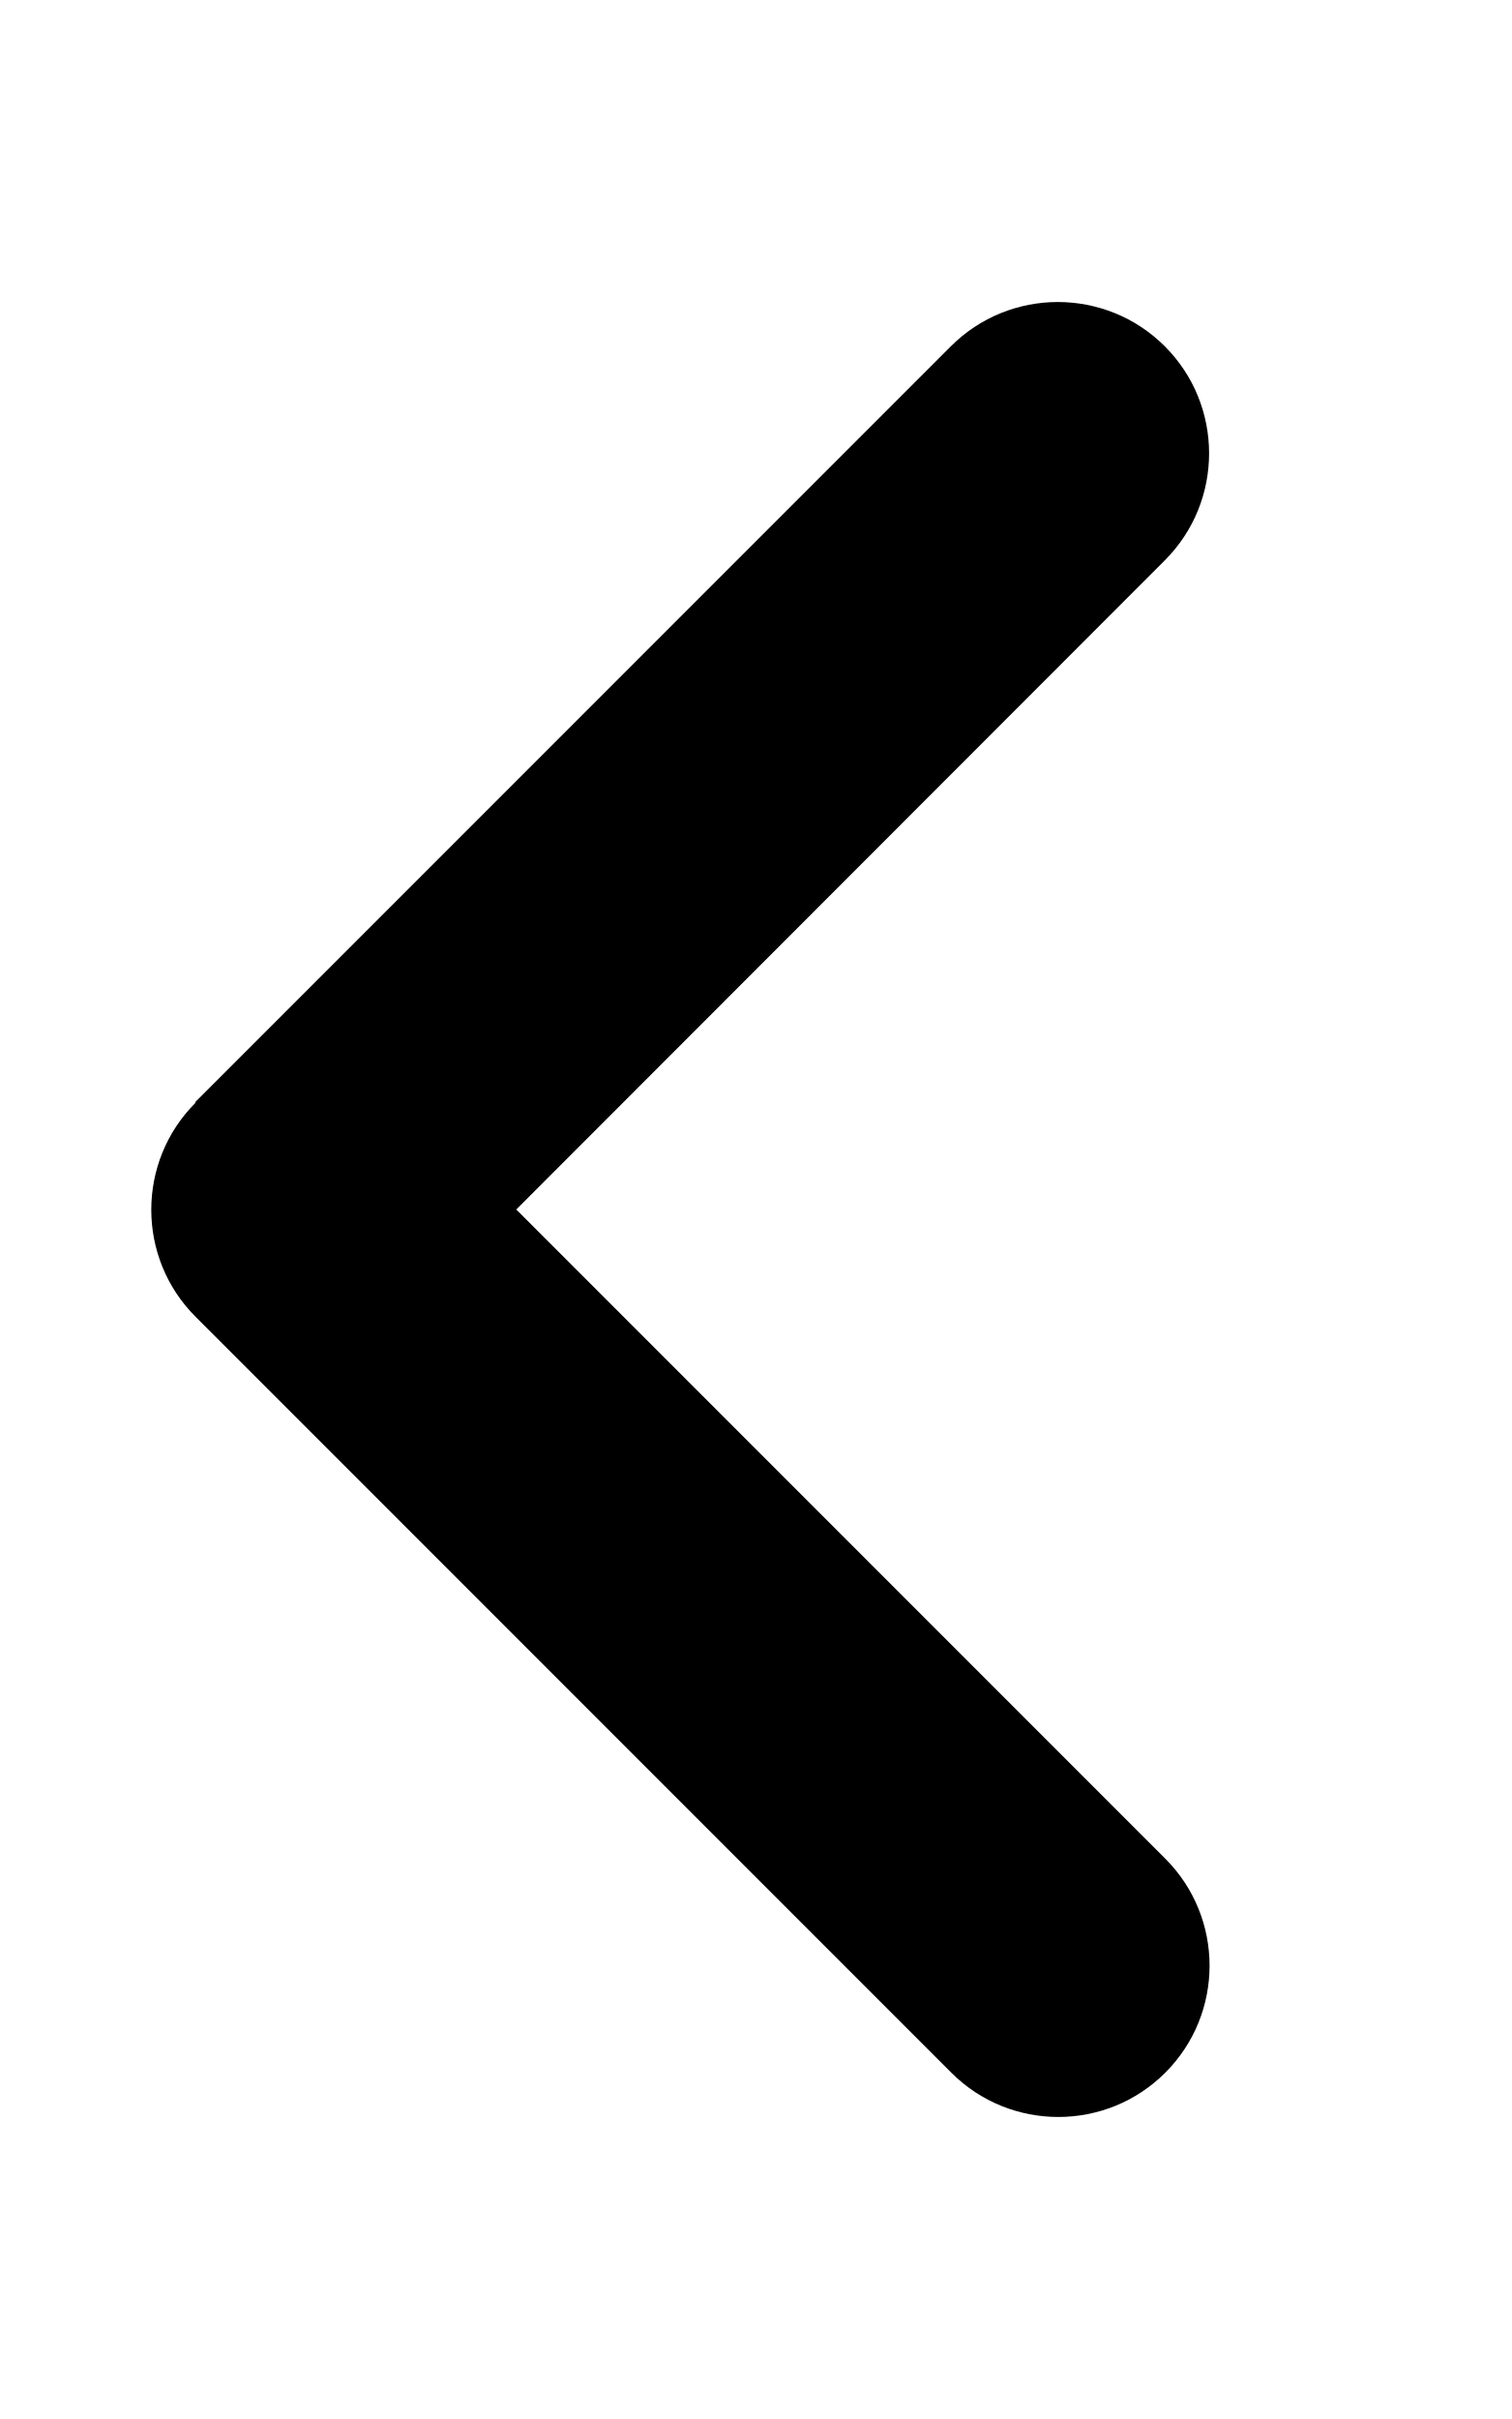
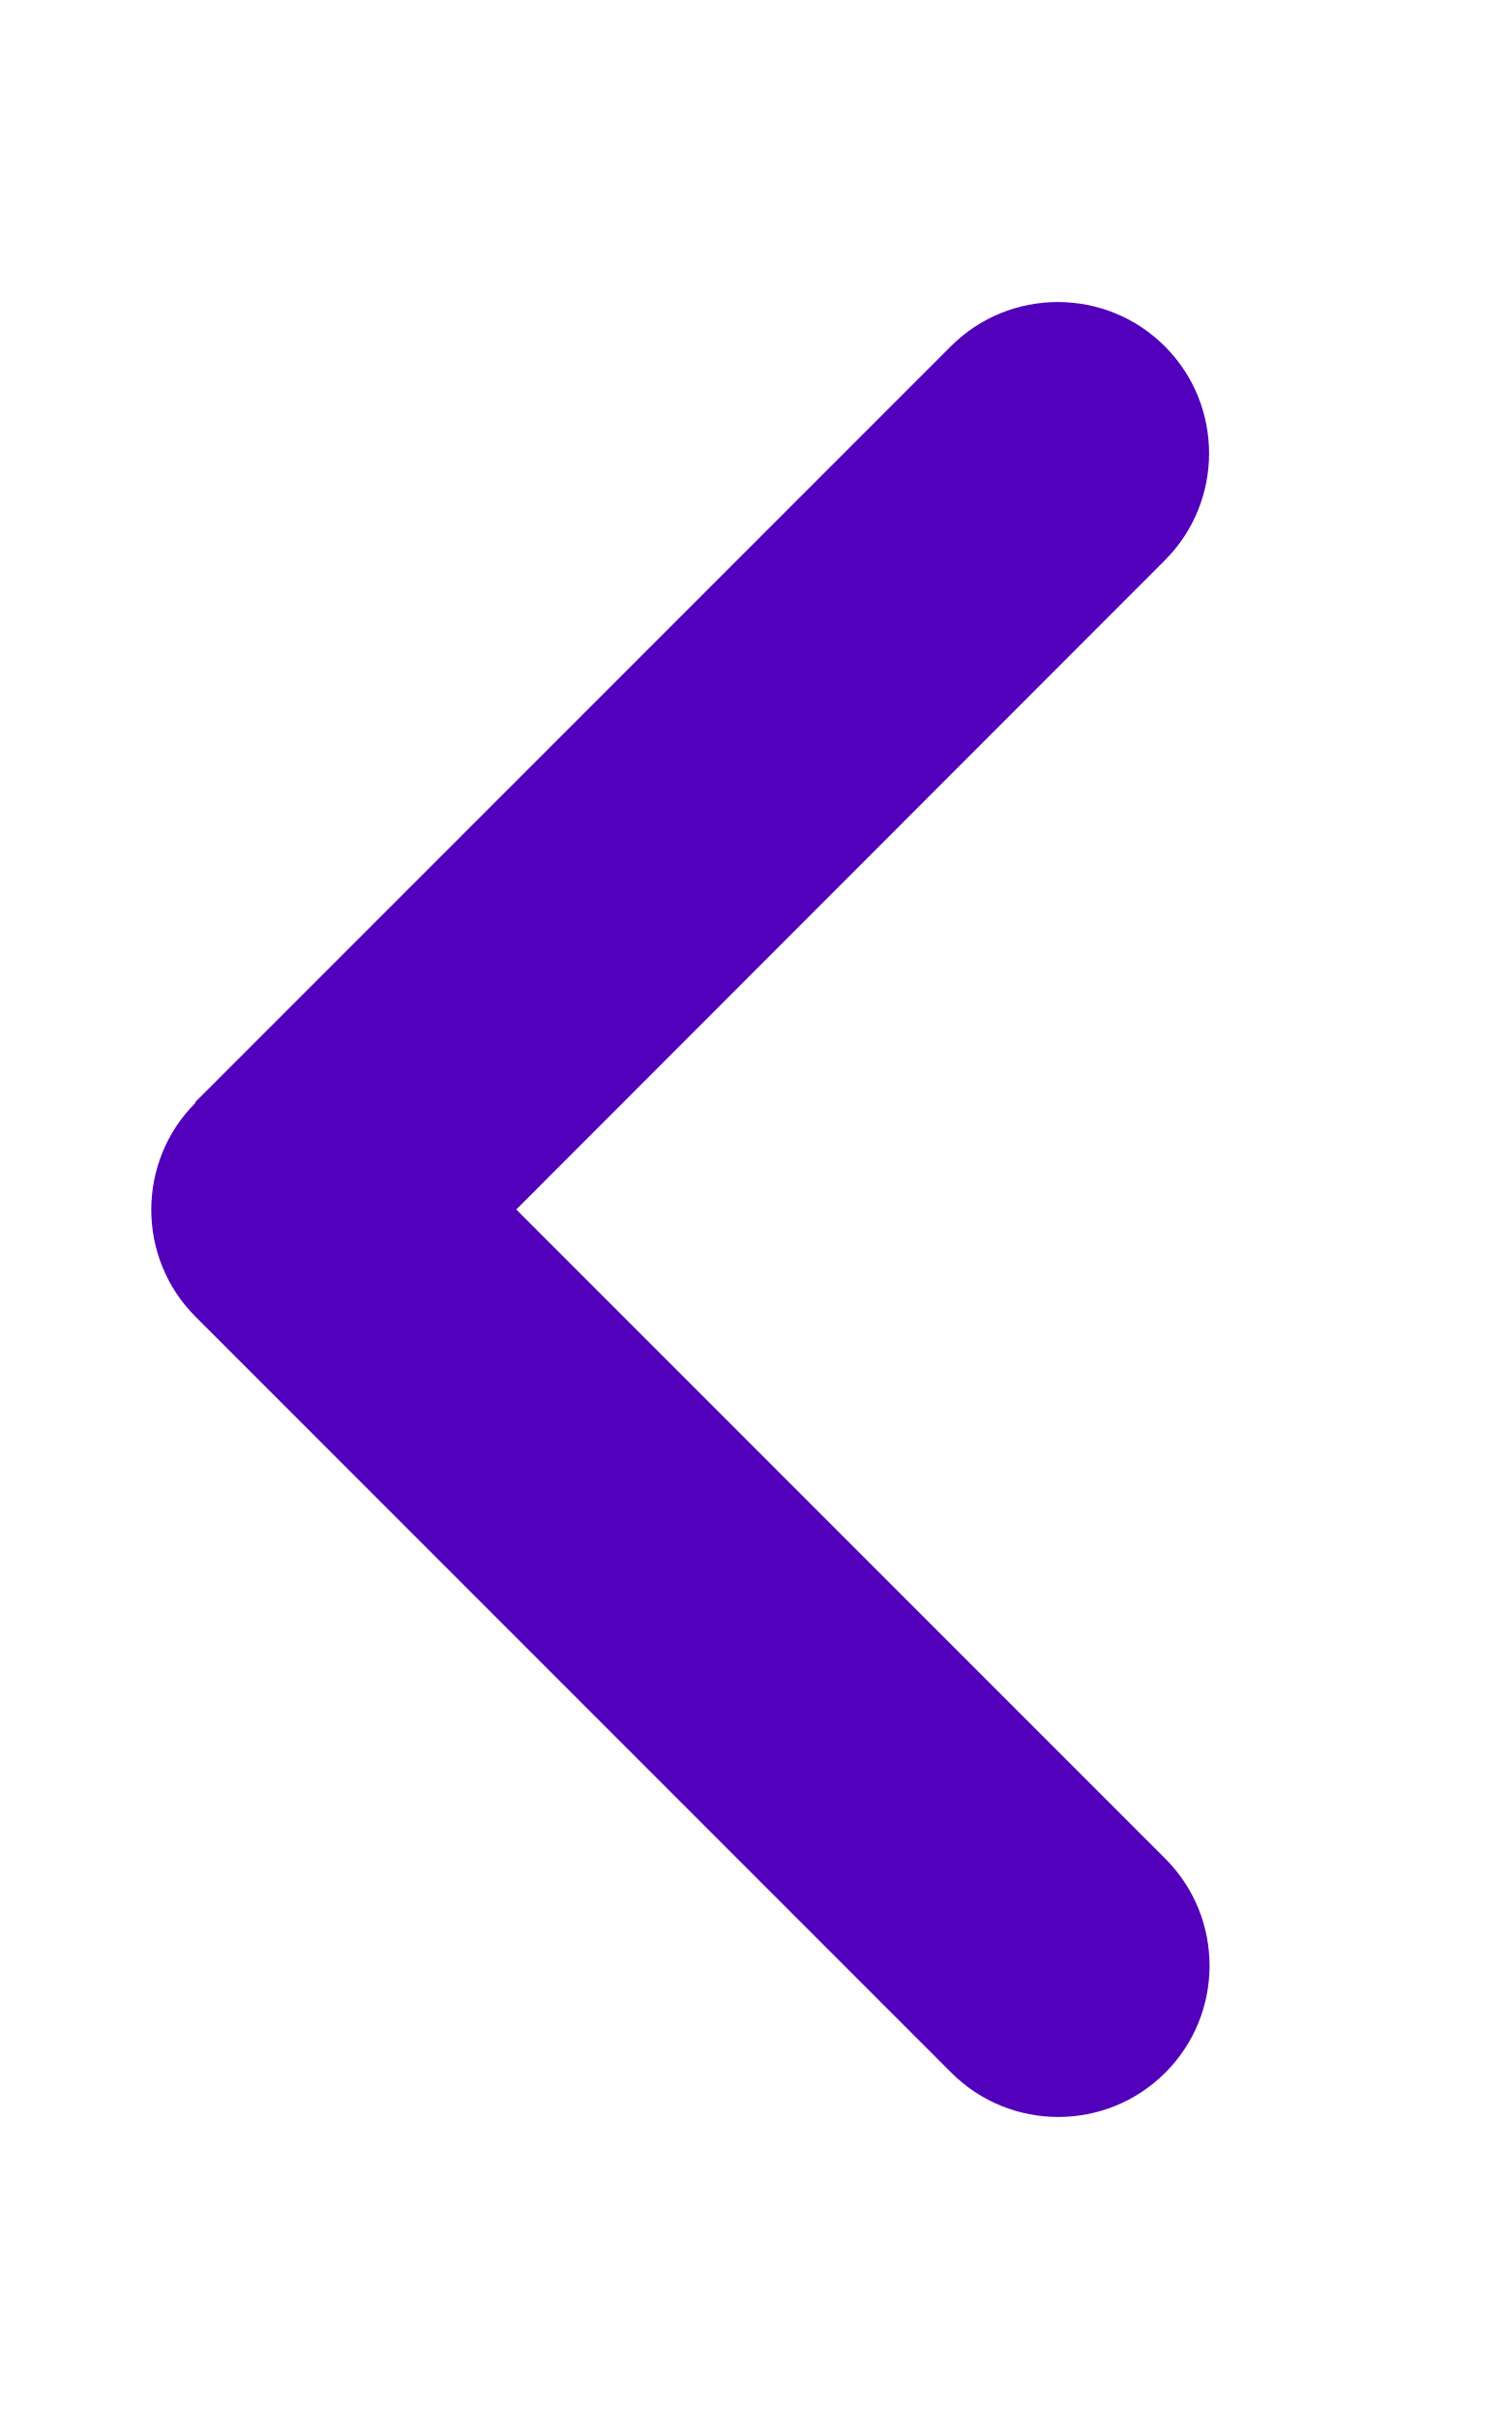
<svg xmlns="http://www.w3.org/2000/svg" viewBox="0 0 320 512">
-   <path d="M41.4 233.4c-12.5 12.5-12.5 32.8 0 45.3l160 160c12.5 12.5 32.8 12.5 45.3 0s12.5-32.8 0-45.3L109.3 256 246.6 118.6c12.5-12.5 12.5-32.8 0-45.3s-32.8-12.5-45.3 0l-160 160z" />
+   <path fill="#5200bb" d="M41.4 233.4c-12.5 12.5-12.5 32.8 0 45.3l160 160c12.5 12.5 32.8 12.5 45.3 0s12.5-32.8 0-45.3L109.3 256 246.6 118.6c12.5-12.5 12.5-32.8 0-45.3s-32.8-12.5-45.3 0l-160 160z" />
</svg>
